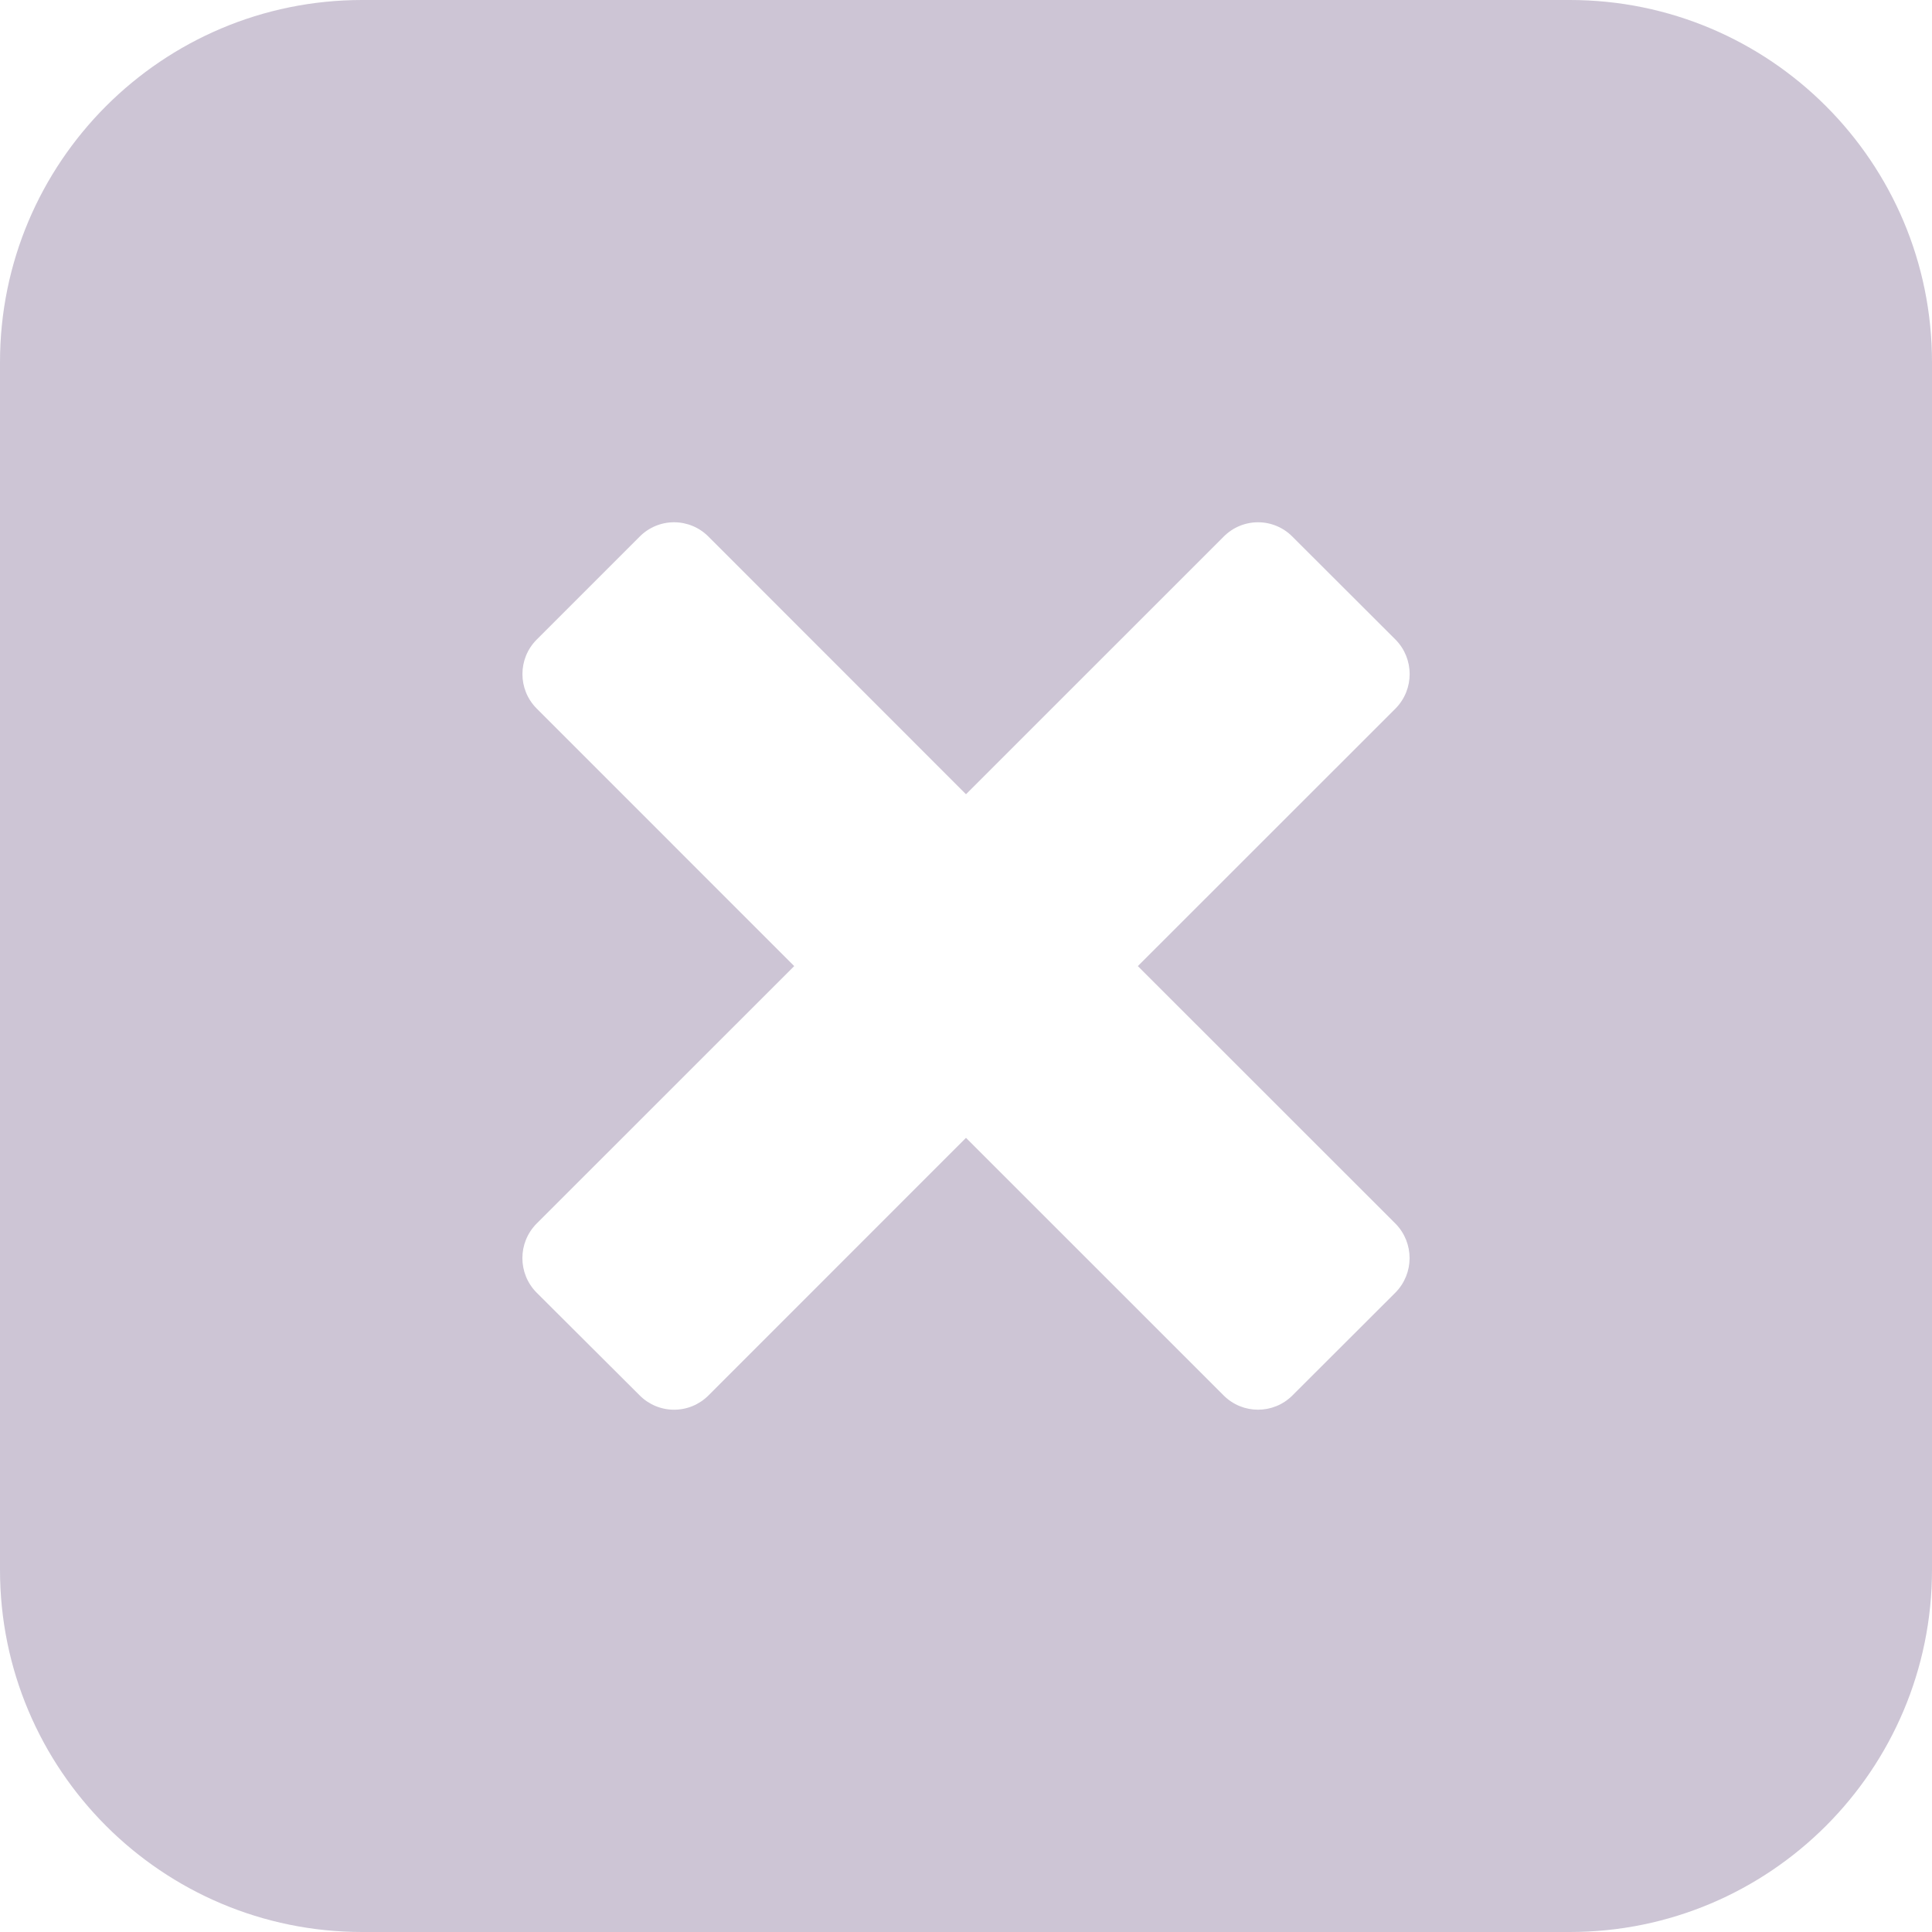
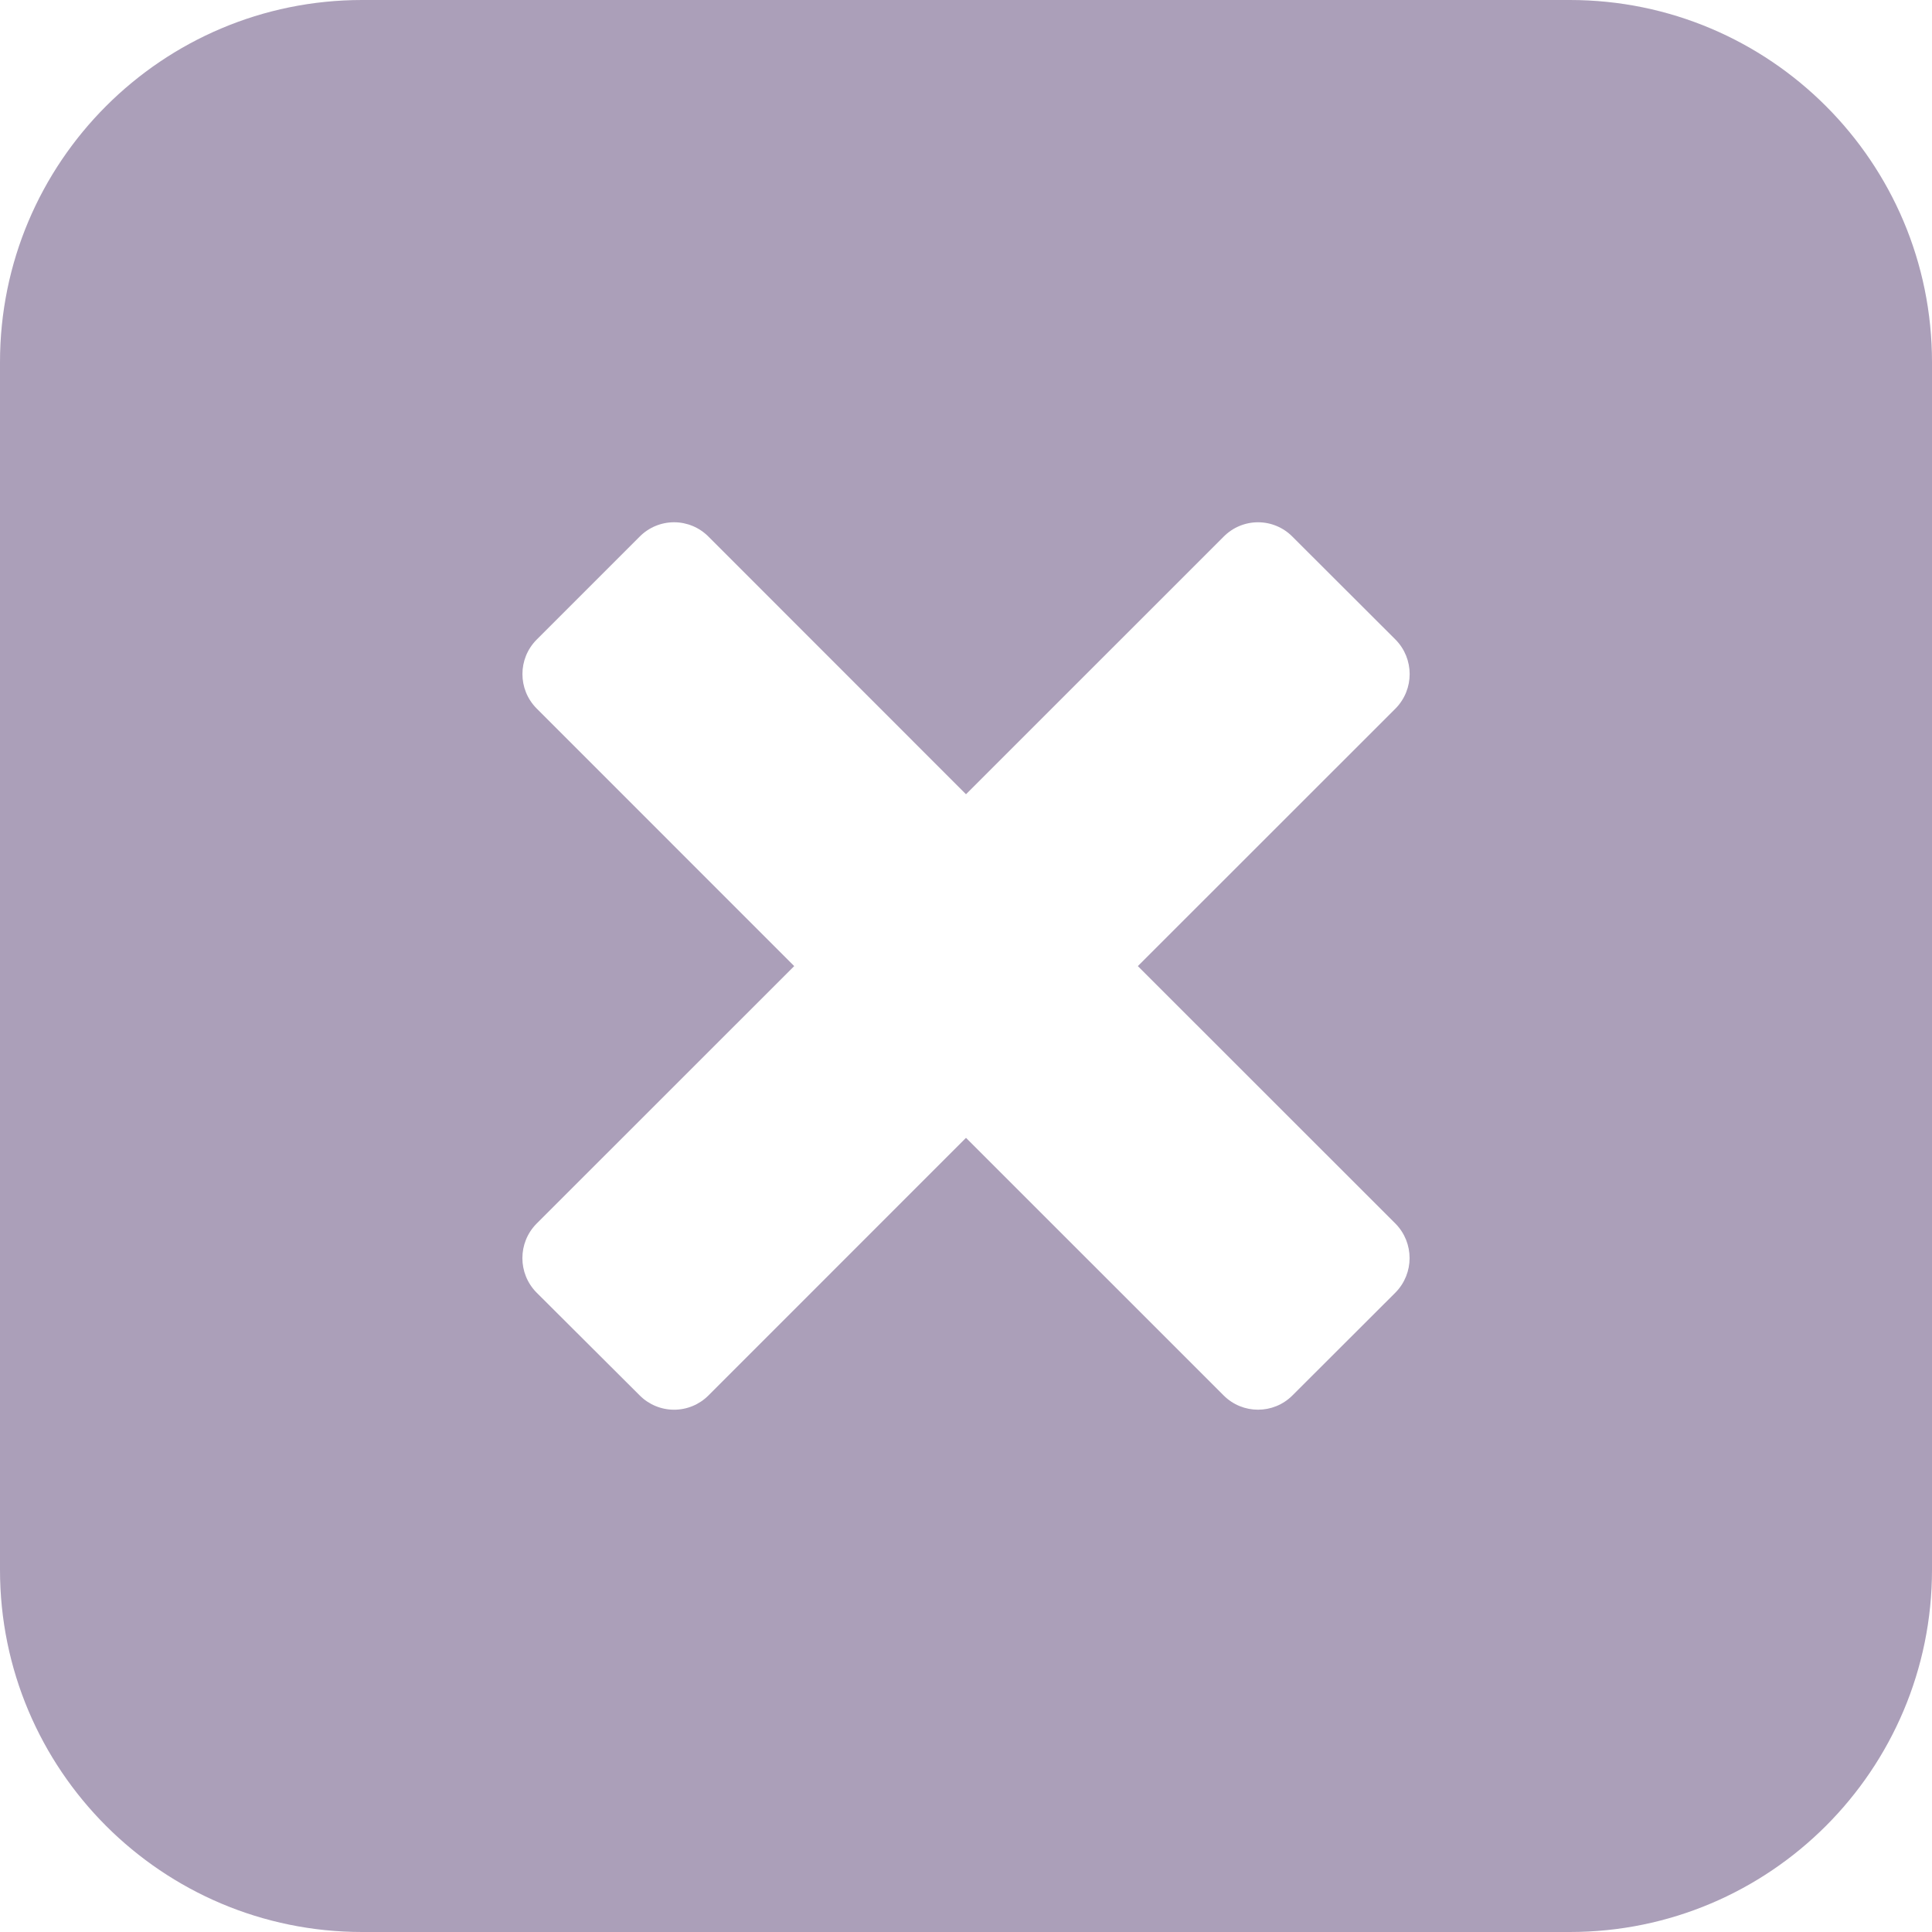
<svg xmlns="http://www.w3.org/2000/svg" width="38" height="38" viewBox="0 0 38 38">
  <g>
-     <g opacity=".6">
+     <g>
      <path fill="#ab9fb9" d="M30.875 0A7.124 7.124 0 0 1 38 7.125v23.75A7.124 7.124 0 0 1 30.875 38H7.125A7.124 7.124 0 0 1 0 30.875V7.125A7.124 7.124 0 0 1 7.125 0zm-3.427 25.422a.966.966 0 0 0 .001-1.353l-5.069-5.067 5.07-5.068a.965.965 0 0 0-.002-1.354l-2.029-2.026a.95.95 0 0 0-1.35 0L19 15.622l-5.066-5.068a.952.952 0 0 0-1.352 0l-2.028 2.028a.96.96 0 0 0 0 1.352l5.067 5.068-5.069 5.067a.964.964 0 0 0 0 1.353l2.029 2.023a.954.954 0 0 0 1.352.003L19 22.38l5.069 5.068a.956.956 0 0 0 1.35 0z" />
    </g>
  </g>
</svg>
